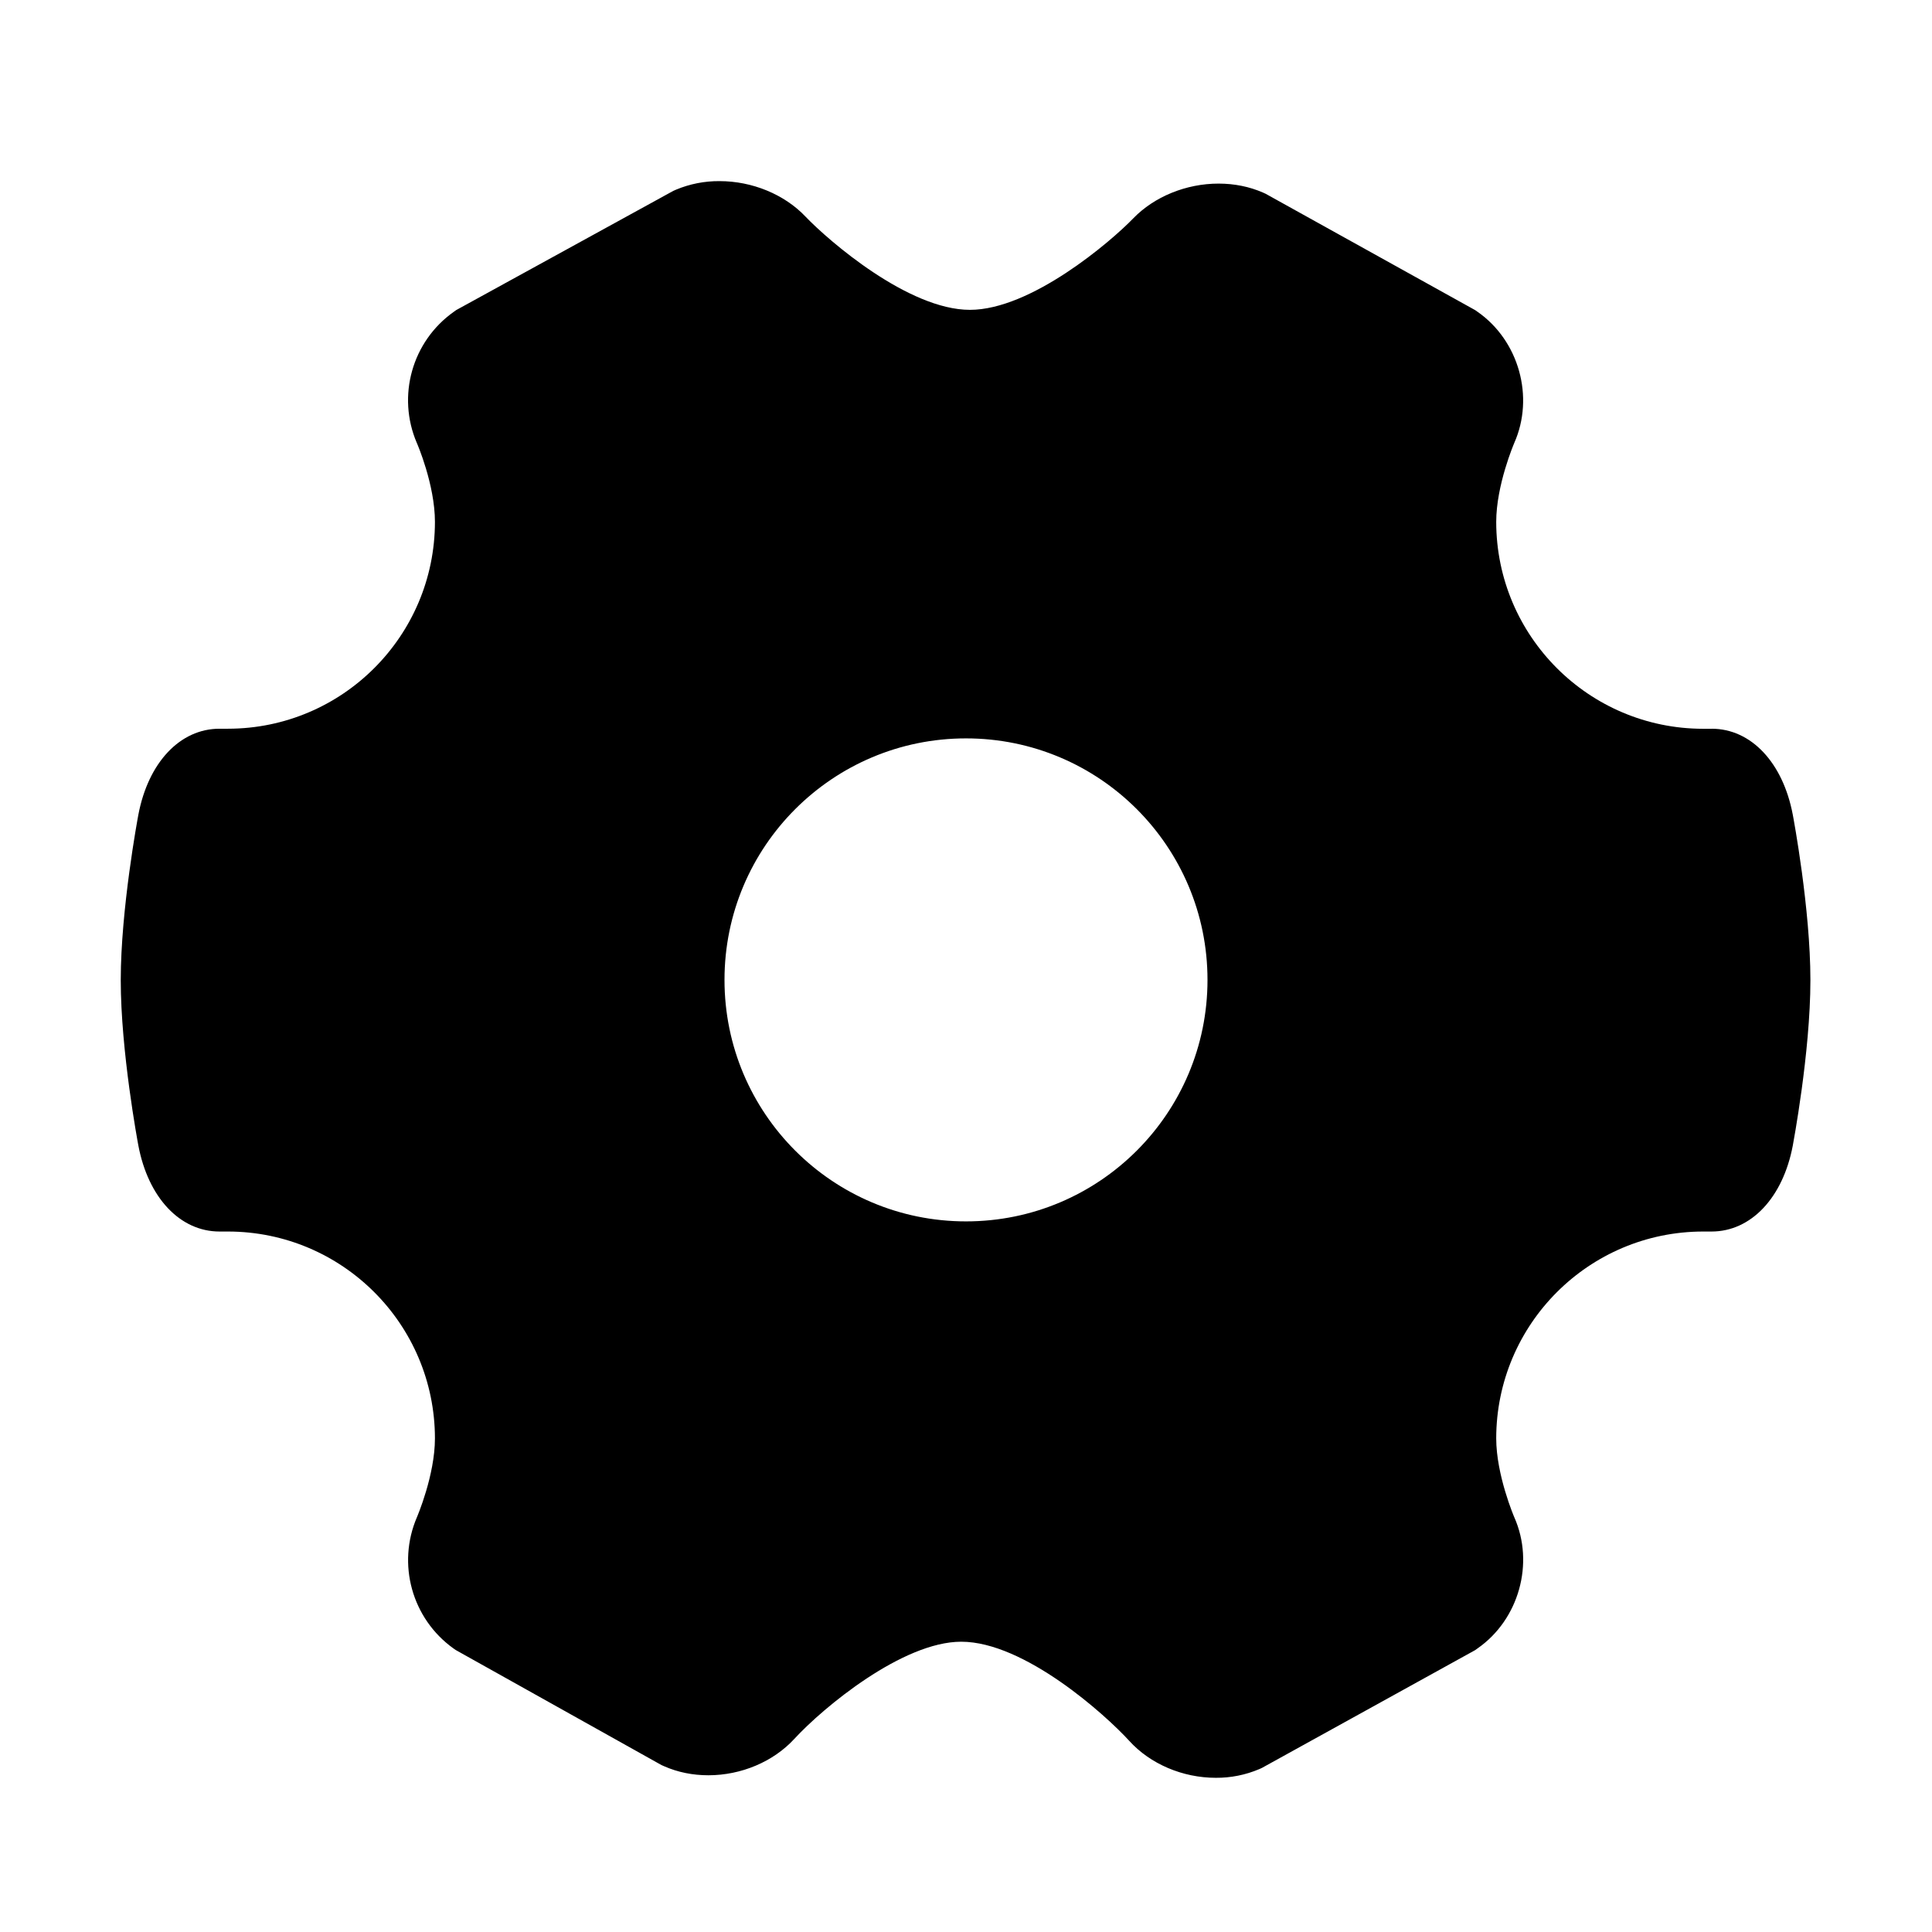
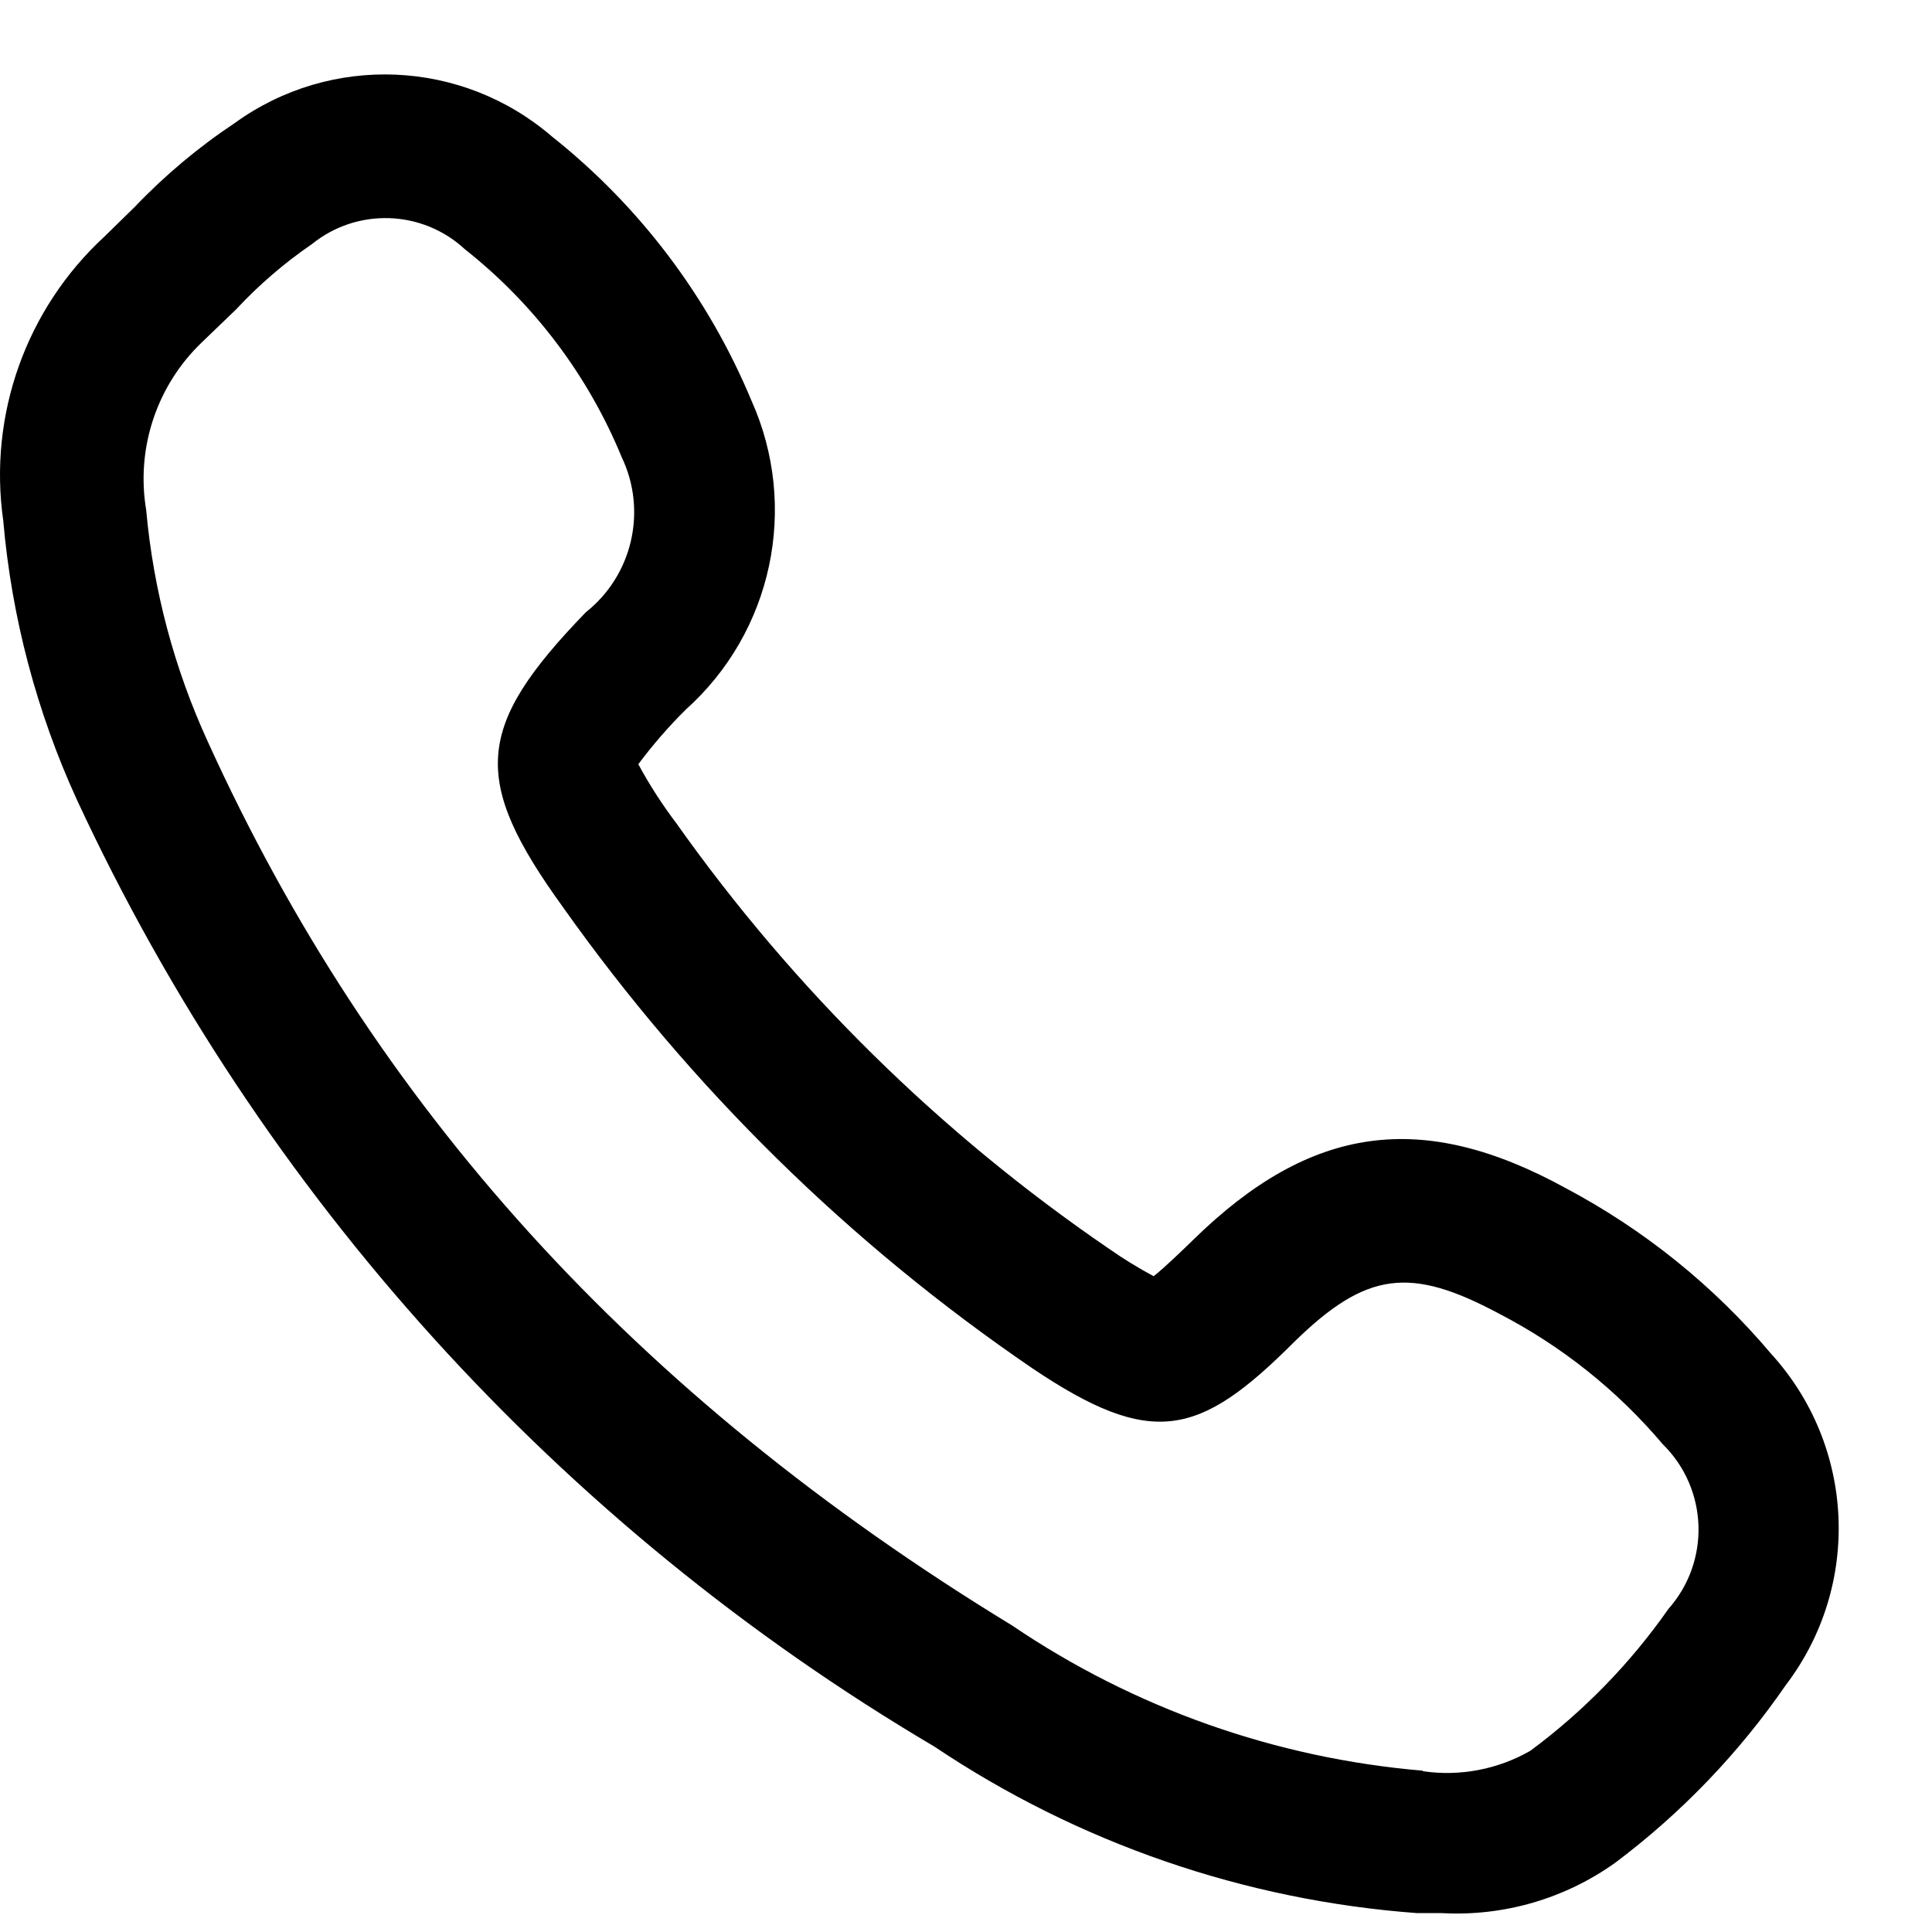
- <svg xmlns="http://www.w3.org/2000/svg" t="1728786878014" class="icon" viewBox="0 0 1024 1024" version="1.1" p-id="864" width="200" height="200">
-   <path d="M907.2 386.24c20.896 0 37.76 17.888 43.008 45.536 0.384 2.016 9.344 49.92 9.344 87.712 0 38.528-9.28 87.232-9.344 87.744-5.248 27.616-22.144 45.504-43.072 45.504h-4.48a109.76 109.76 0 0 0-109.632 109.6c0 19.52 9.504 41.664 9.6 41.888 10.784 24.32 2.432 54.208-19.456 69.44l-1.344 0.96-112.96 62.4-1.408 0.64a57.888 57.888 0 0 1-23.04 4.608c-17.6 0-34.784-7.328-45.888-19.584-12.416-13.632-55.488-52.544-89.056-52.544-31.04 0-73.024 34.72-88.48 51.52-11.104 12.064-28.128 19.264-45.536 19.264-8.32 0-16.256-1.6-23.488-4.8l-1.376-0.608-108.96-60.928-1.312-0.896a57.6 57.6 0 0 1-19.328-69.568c0.064-0.192 9.536-22.144 9.536-41.792a109.76 109.76 0 0 0-109.632-109.6h-4.544c-20.896 0-37.76-17.888-43.008-45.536C72.96 605.184 64 557.12 64 519.52c0-37.632 8.96-85.728 9.344-87.744 5.248-27.648 22.112-45.536 42.976-45.536h4.576a109.76 109.76 0 0 0 109.632-109.6c0-19.776-9.472-41.632-9.6-41.856a57.44 57.44 0 0 1 19.52-69.472l1.344-0.96 115.04-63.168 1.44-0.64A58.56 58.56 0 0 1 381.376 96c17.344 0 34.4 7.04 45.568 18.816 12.224 12.8 54.528 49.408 87.136 49.408 32.32 0 74.4-35.904 86.56-48.48 11.136-11.52 28.032-18.432 45.216-18.432 8.384 0 16.32 1.6 23.52 4.736l1.408 0.64 111.104 61.696 1.312 0.928c21.856 15.264 30.208 45.152 19.36 69.536-0.064 0.192-9.536 22.176-9.536 41.792a109.76 109.76 0 0 0 109.632 109.632h4.512zM512 647.36a128 128 0 1 0 0-256 128 128 0 0 0 0 256z" p-id="865" />
+ <svg xmlns="http://www.w3.org/2000/svg" t="1681103142996" class="icon" viewBox="0 0 1024 1024" version="1.1" p-id="1227" width="16" height="16">
+   <path d="M764.198 1013.988h-13.084a529.18 529.18 0 0 1-255.829-88.235A1139.94 1139.94 0 0 1 40.855 424.107 448.683 448.683 0 0 1 1.716 275.911a171.804 171.804 0 0 1 53.646-150.528l16.1-15.758a311.751 311.751 0 0 1 52.907-44.373 135.68 135.68 0 0 1 168.05 6.997A351.118 351.118 0 0 1 398.231 212.196a141.938 141.938 0 0 1-34.873 164.011c-9.045 8.988-17.408 18.603-25.031 28.843 5.86 10.866 12.572 21.276 20.025 31.118a909.938 909.938 0 0 0 229.49 225.735c7.566 5.291 15.417 10.126 23.609 14.507 5.518-4.267 15.303-13.767 21.049-19.342 62.18-60.871 121.173-69.177 197.404-27.307 41.529 22.016 78.507 51.826 108.828 87.78 44.658 48.981 47.9 122.88 7.794 175.559a405.049 405.049 0 0 1-90.283 94.094 144.498 144.498 0 0 1-92.046 26.795z m-10.069-75.207a88.747 88.747 0 0 0 56.946-10.809 326.03 326.03 0 0 0 73.216-75.207 63.431 63.431 0 0 0-3.015-87.324 285.184 285.184 0 0 0-86.756-69.177c-46.876-25.088-70.201-22.585-108.601 15.019-50.176 50.176-75.264 56.718-138.923 13.824a984.405 984.405 0 0 1-248.604-244.281c-48.924-67.698-46.649-95.573 12.06-156.274a67.698 67.698 0 0 0 19.058-82.261 272.612 272.612 0 0 0-83.058-110.137 61.952 61.952 0 0 0-81.18-2.731c-14.62 10.012-28.103 21.618-40.164 34.588l-18.034 17.351c-24.007 22.926-35.1 56.263-29.582 89.031 3.812 42.382 14.848 83.854 32.597 122.596 87.78 193.138 225.678 346.169 426.325 468.537a456.476 456.476 0 0 0 217.714 76.971v0.284z" p-id="1228" />
</svg>
